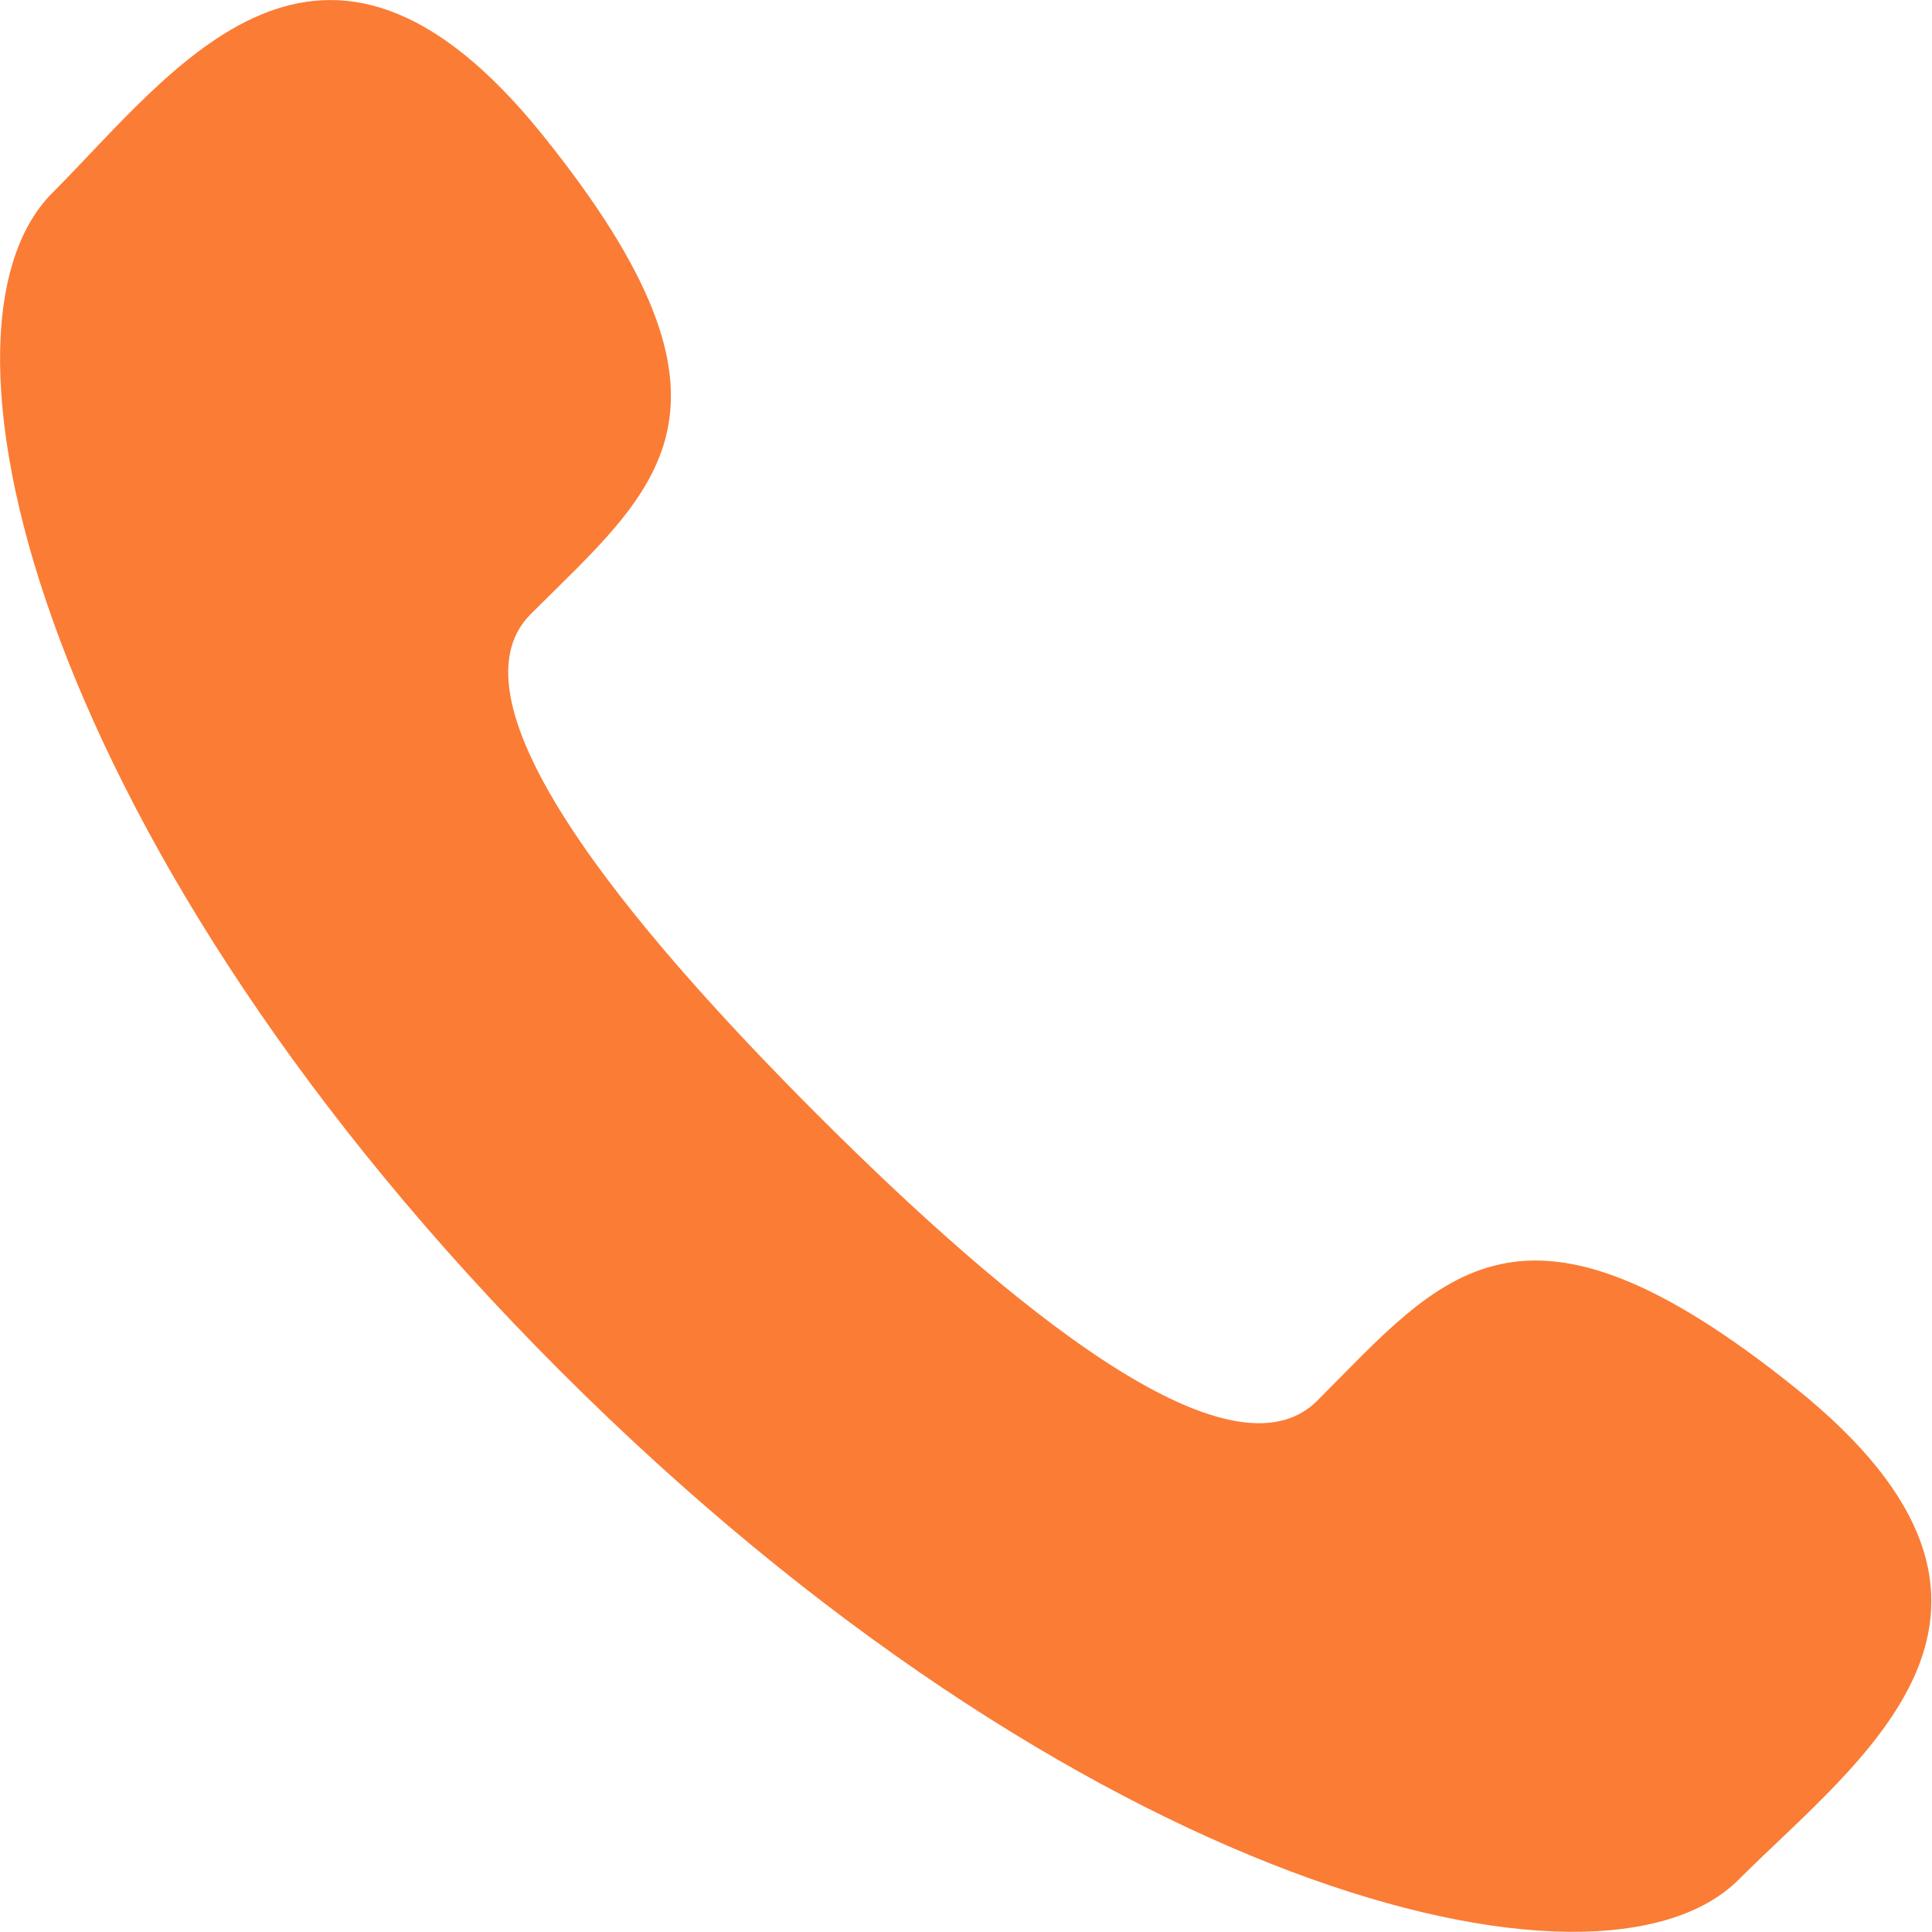
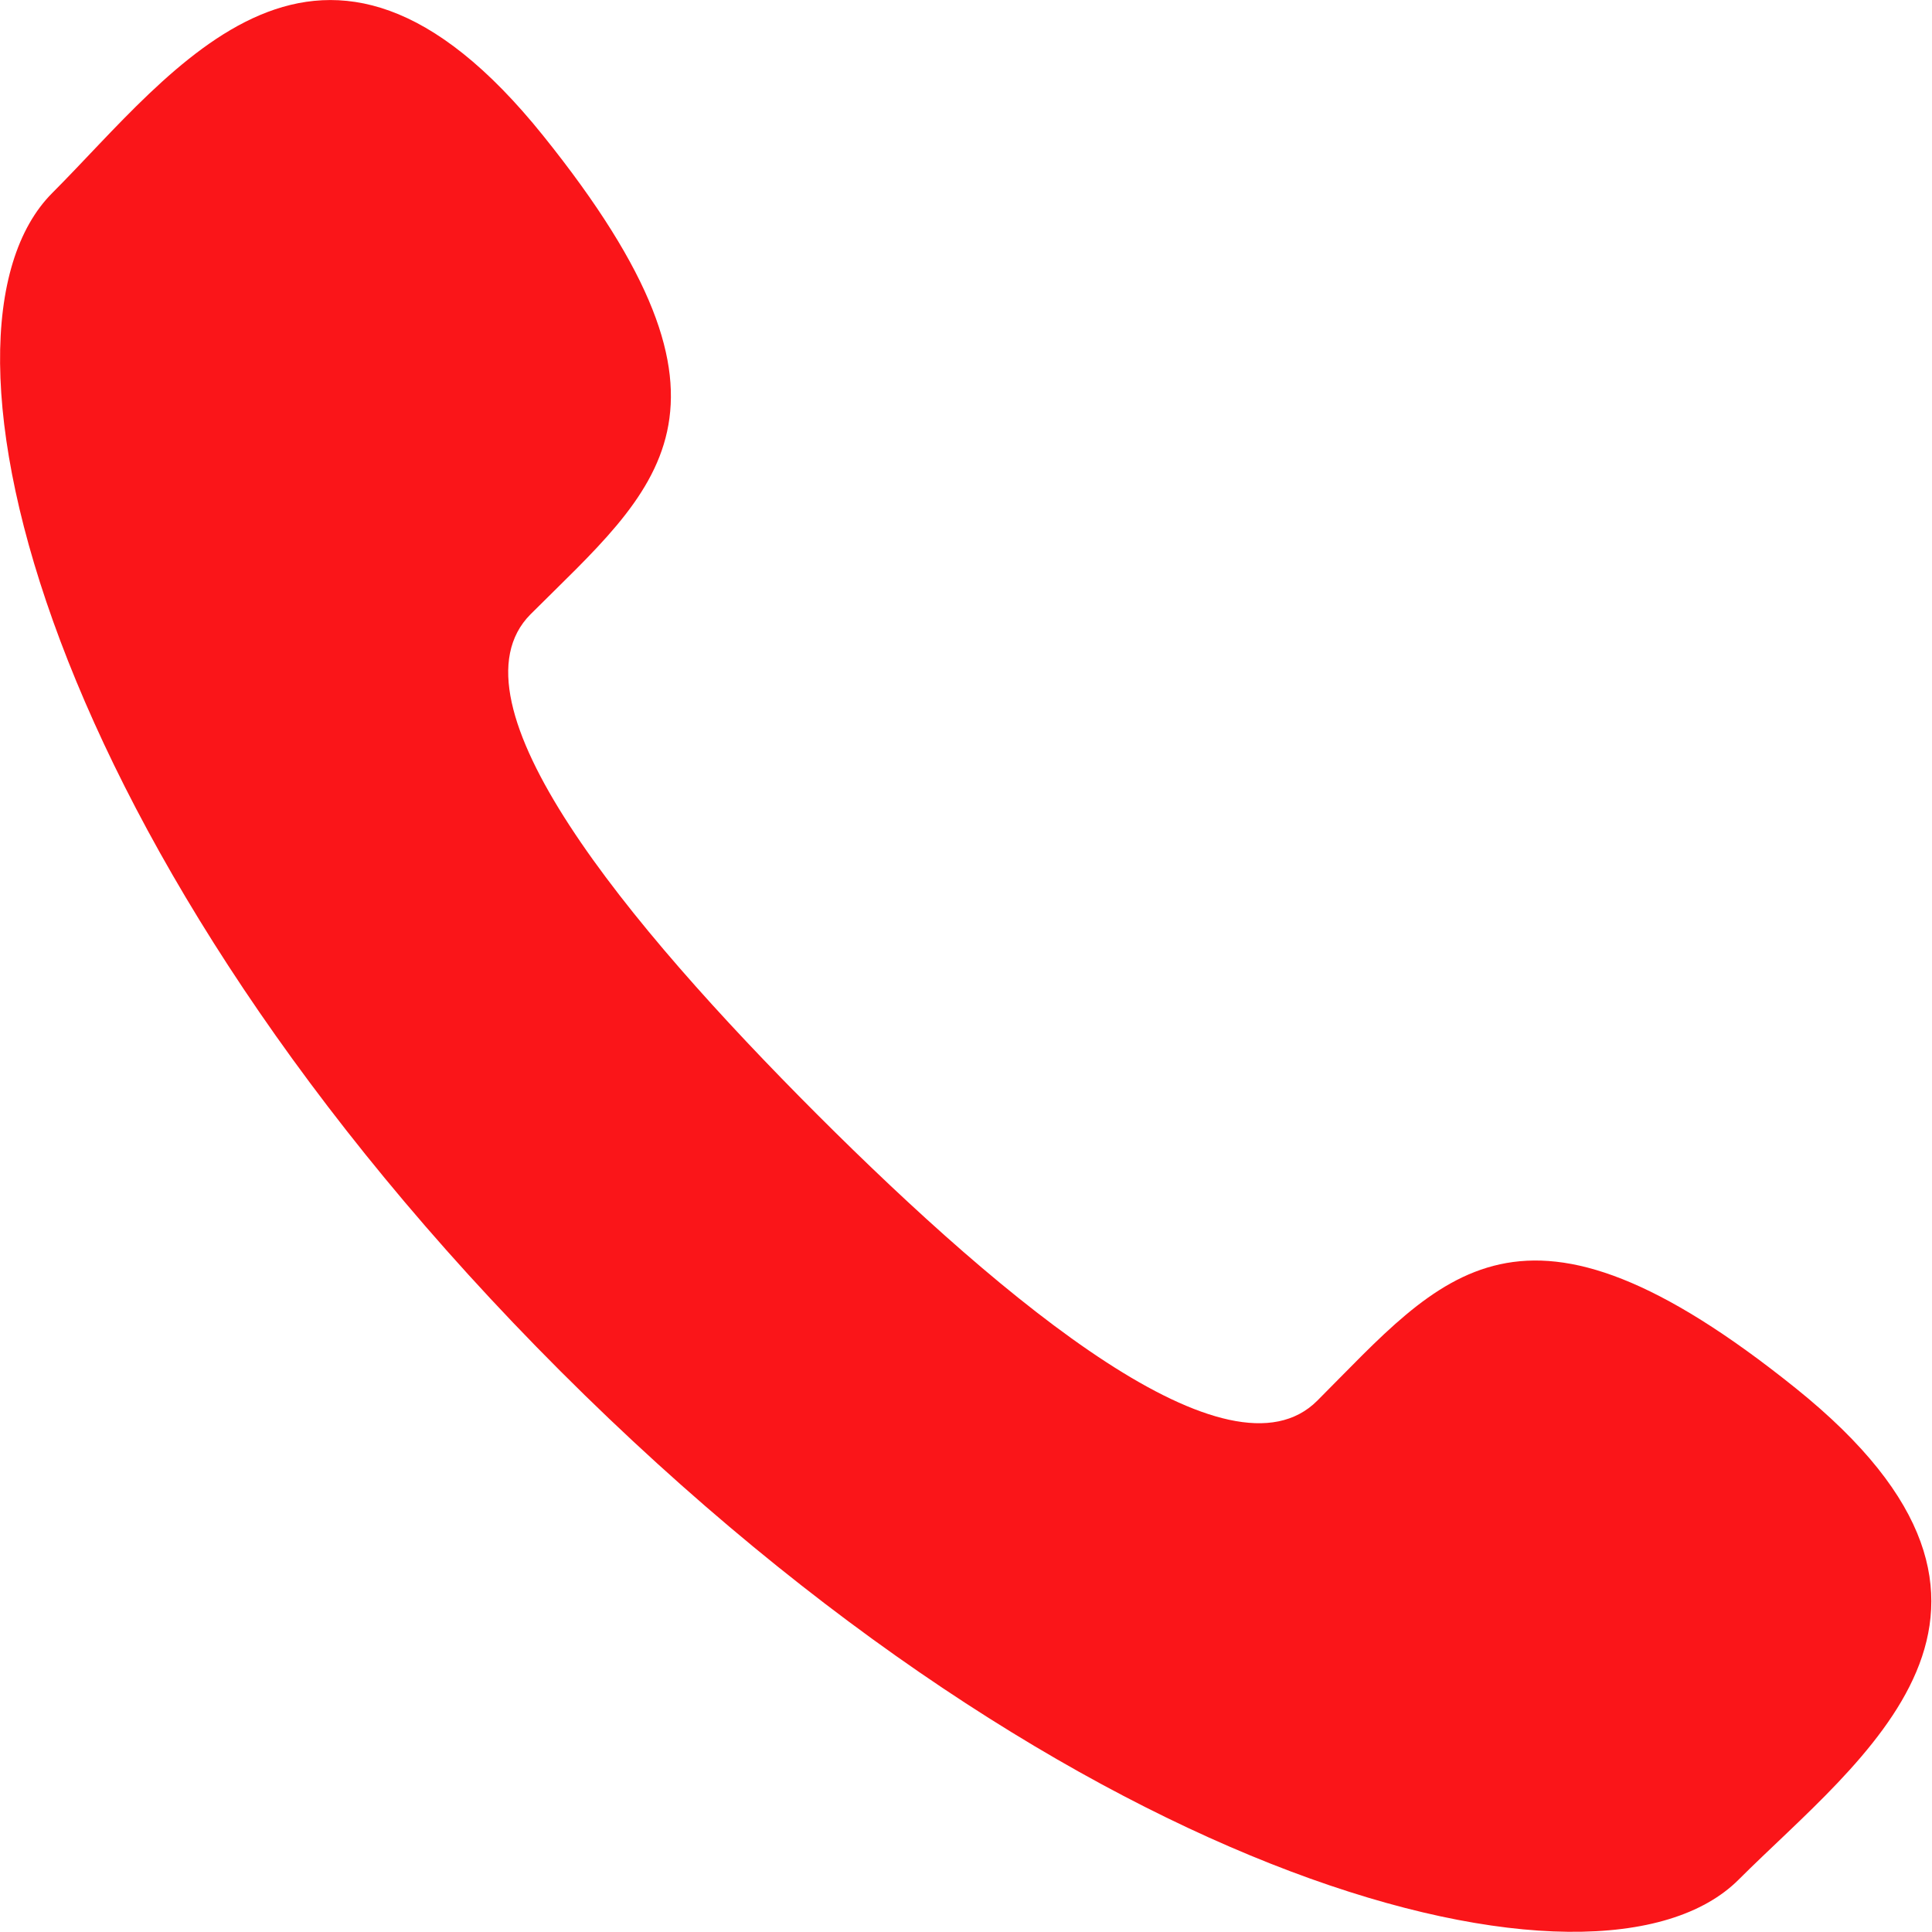
<svg xmlns="http://www.w3.org/2000/svg" width="16" height="16" viewBox="0 0 16 16" fill="none">
-   <path d="M6.767 9.229C8.35 10.811 10.184 12.325 10.909 11.6C11.945 10.563 12.585 9.659 14.873 11.498C17.16 13.336 15.403 14.562 14.399 15.566C13.239 16.726 8.915 15.628 4.641 11.355C0.368 7.081 -0.727 2.757 0.434 1.597C1.439 0.591 2.659 -1.165 4.497 1.122C6.336 3.409 5.433 4.049 4.394 5.087C3.672 5.812 5.185 7.646 6.767 9.229Z" fill="#FB7C35" />
+   <path d="M6.767 9.229C8.35 10.811 10.184 12.325 10.909 11.6C11.945 10.563 12.585 9.659 14.873 11.498C17.16 13.336 15.403 14.562 14.399 15.566C13.239 16.726 8.915 15.628 4.641 11.355C0.368 7.081 -0.727 2.757 0.434 1.597C1.439 0.591 2.659 -1.165 4.497 1.122C6.336 3.409 5.433 4.049 4.394 5.087C3.672 5.812 5.185 7.646 6.767 9.229Z" fill="#FA1519" />
</svg>
